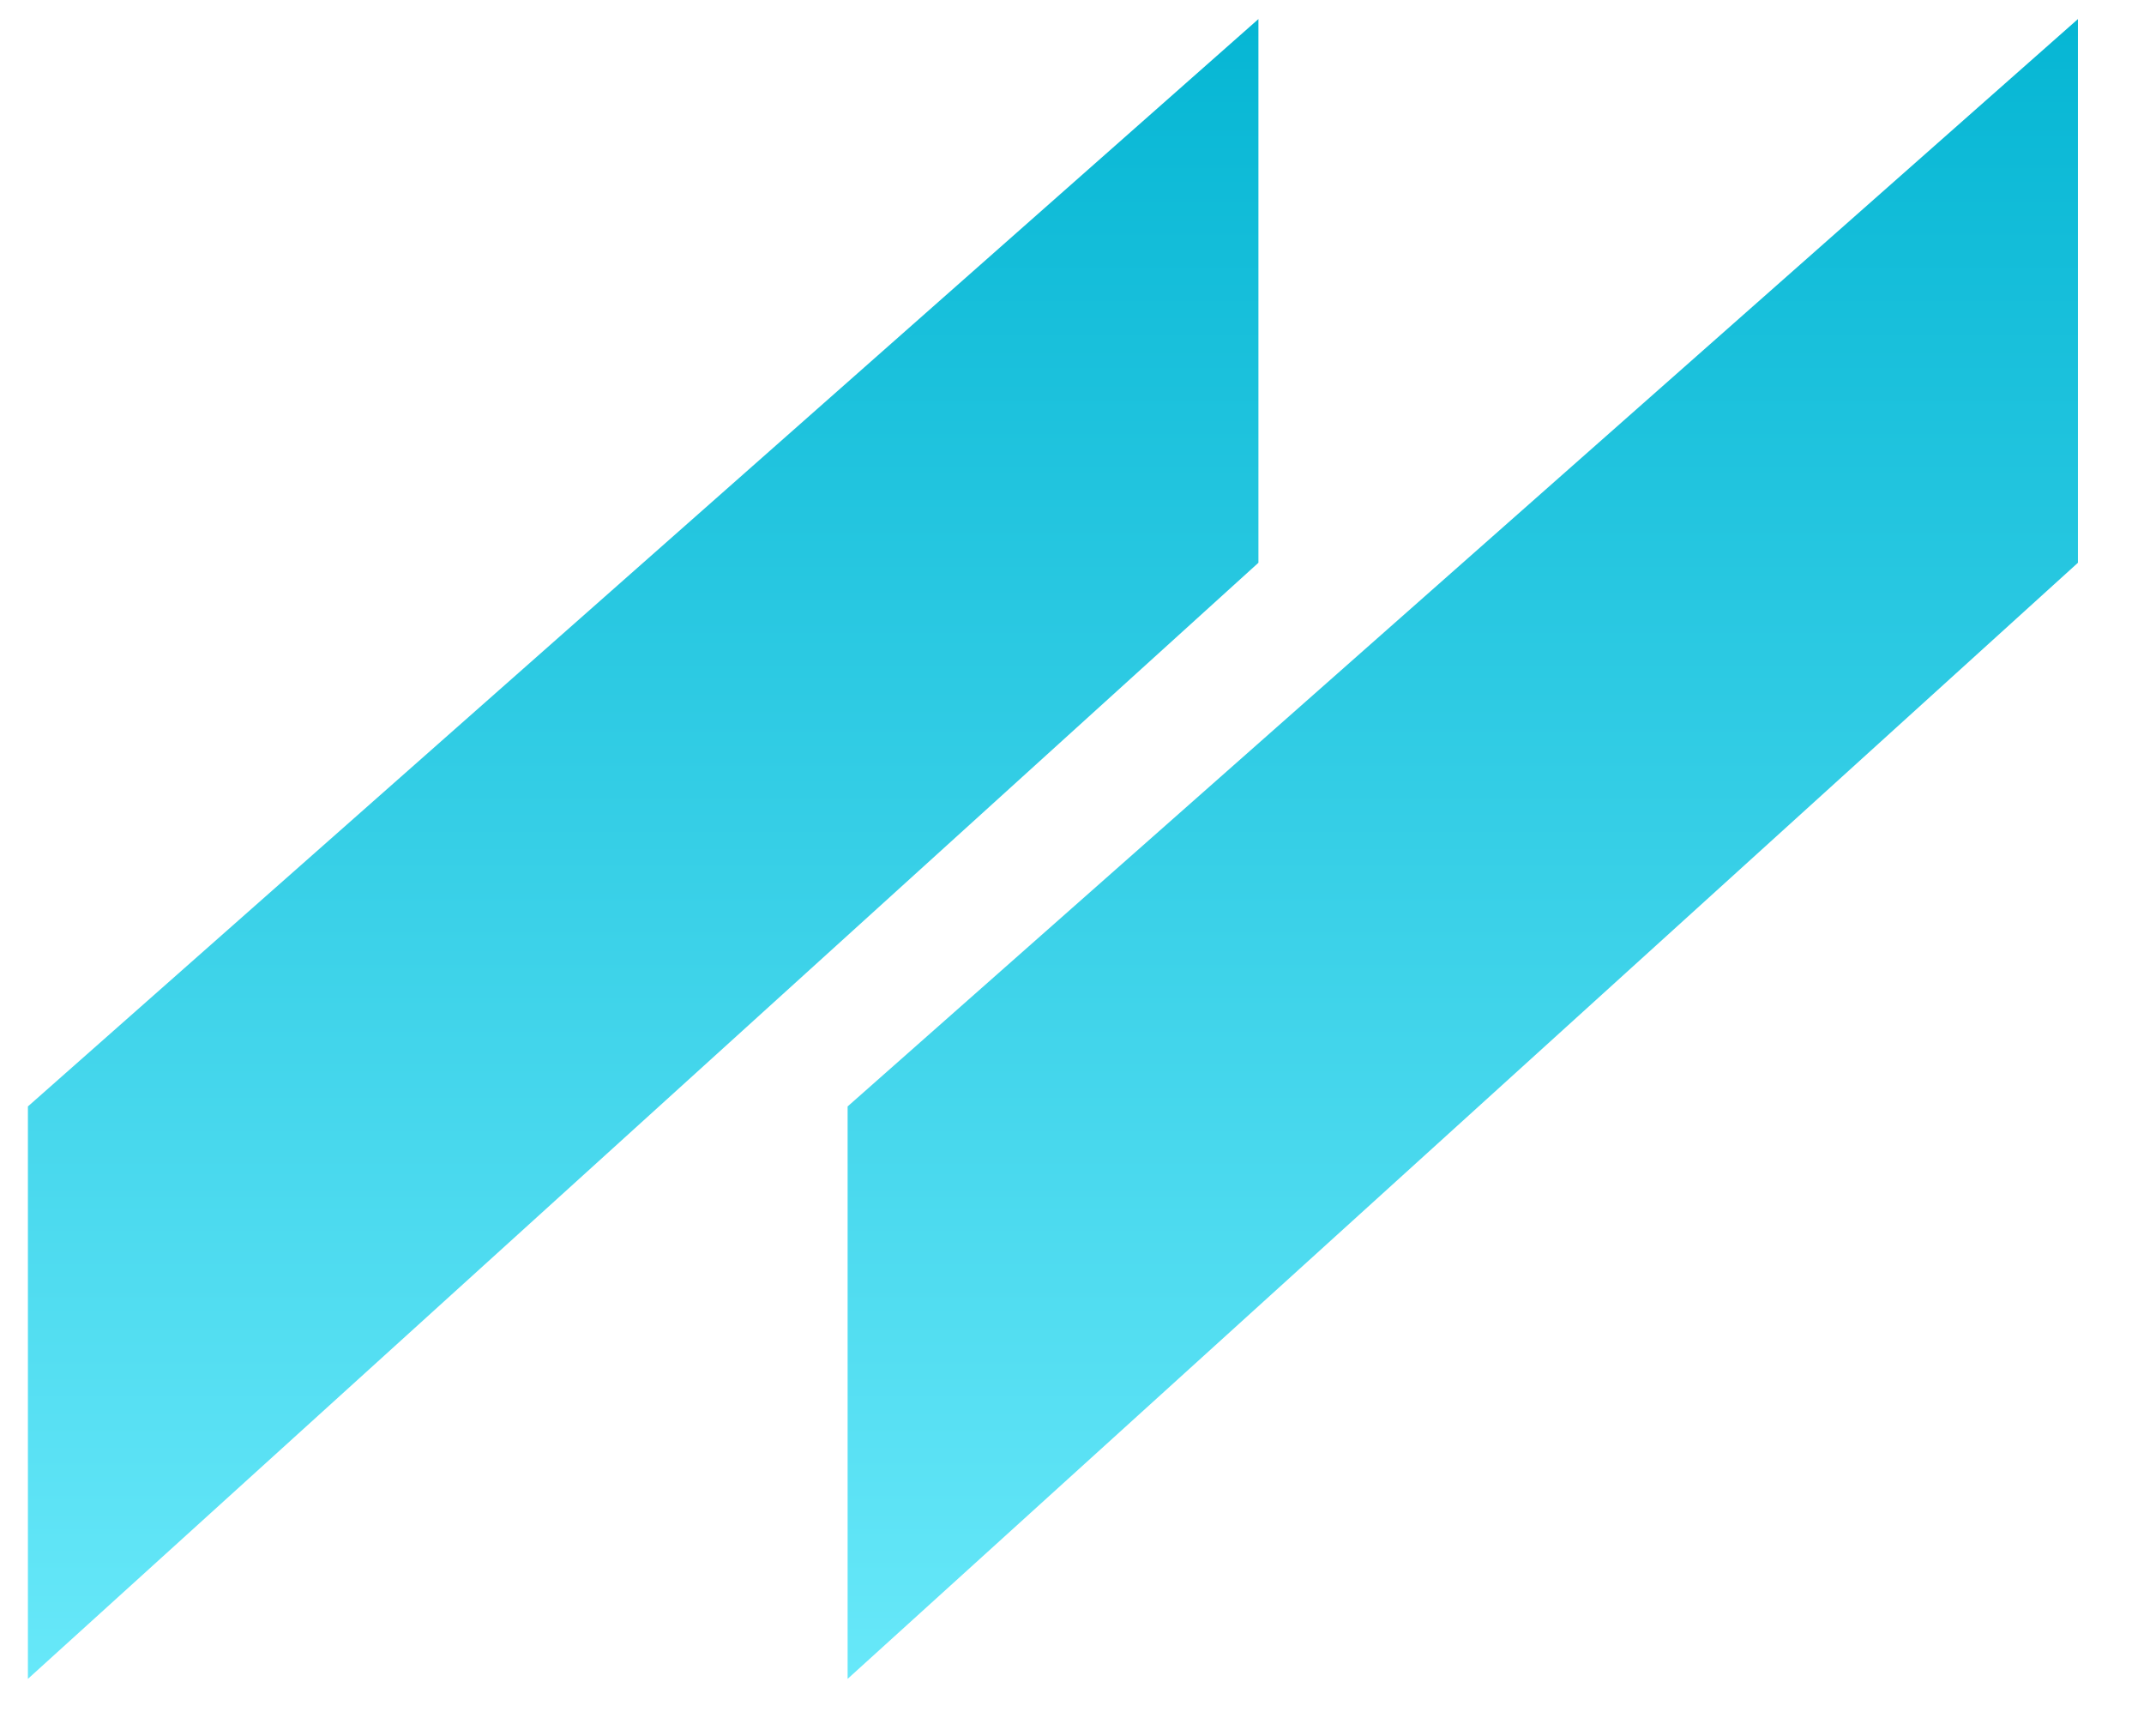
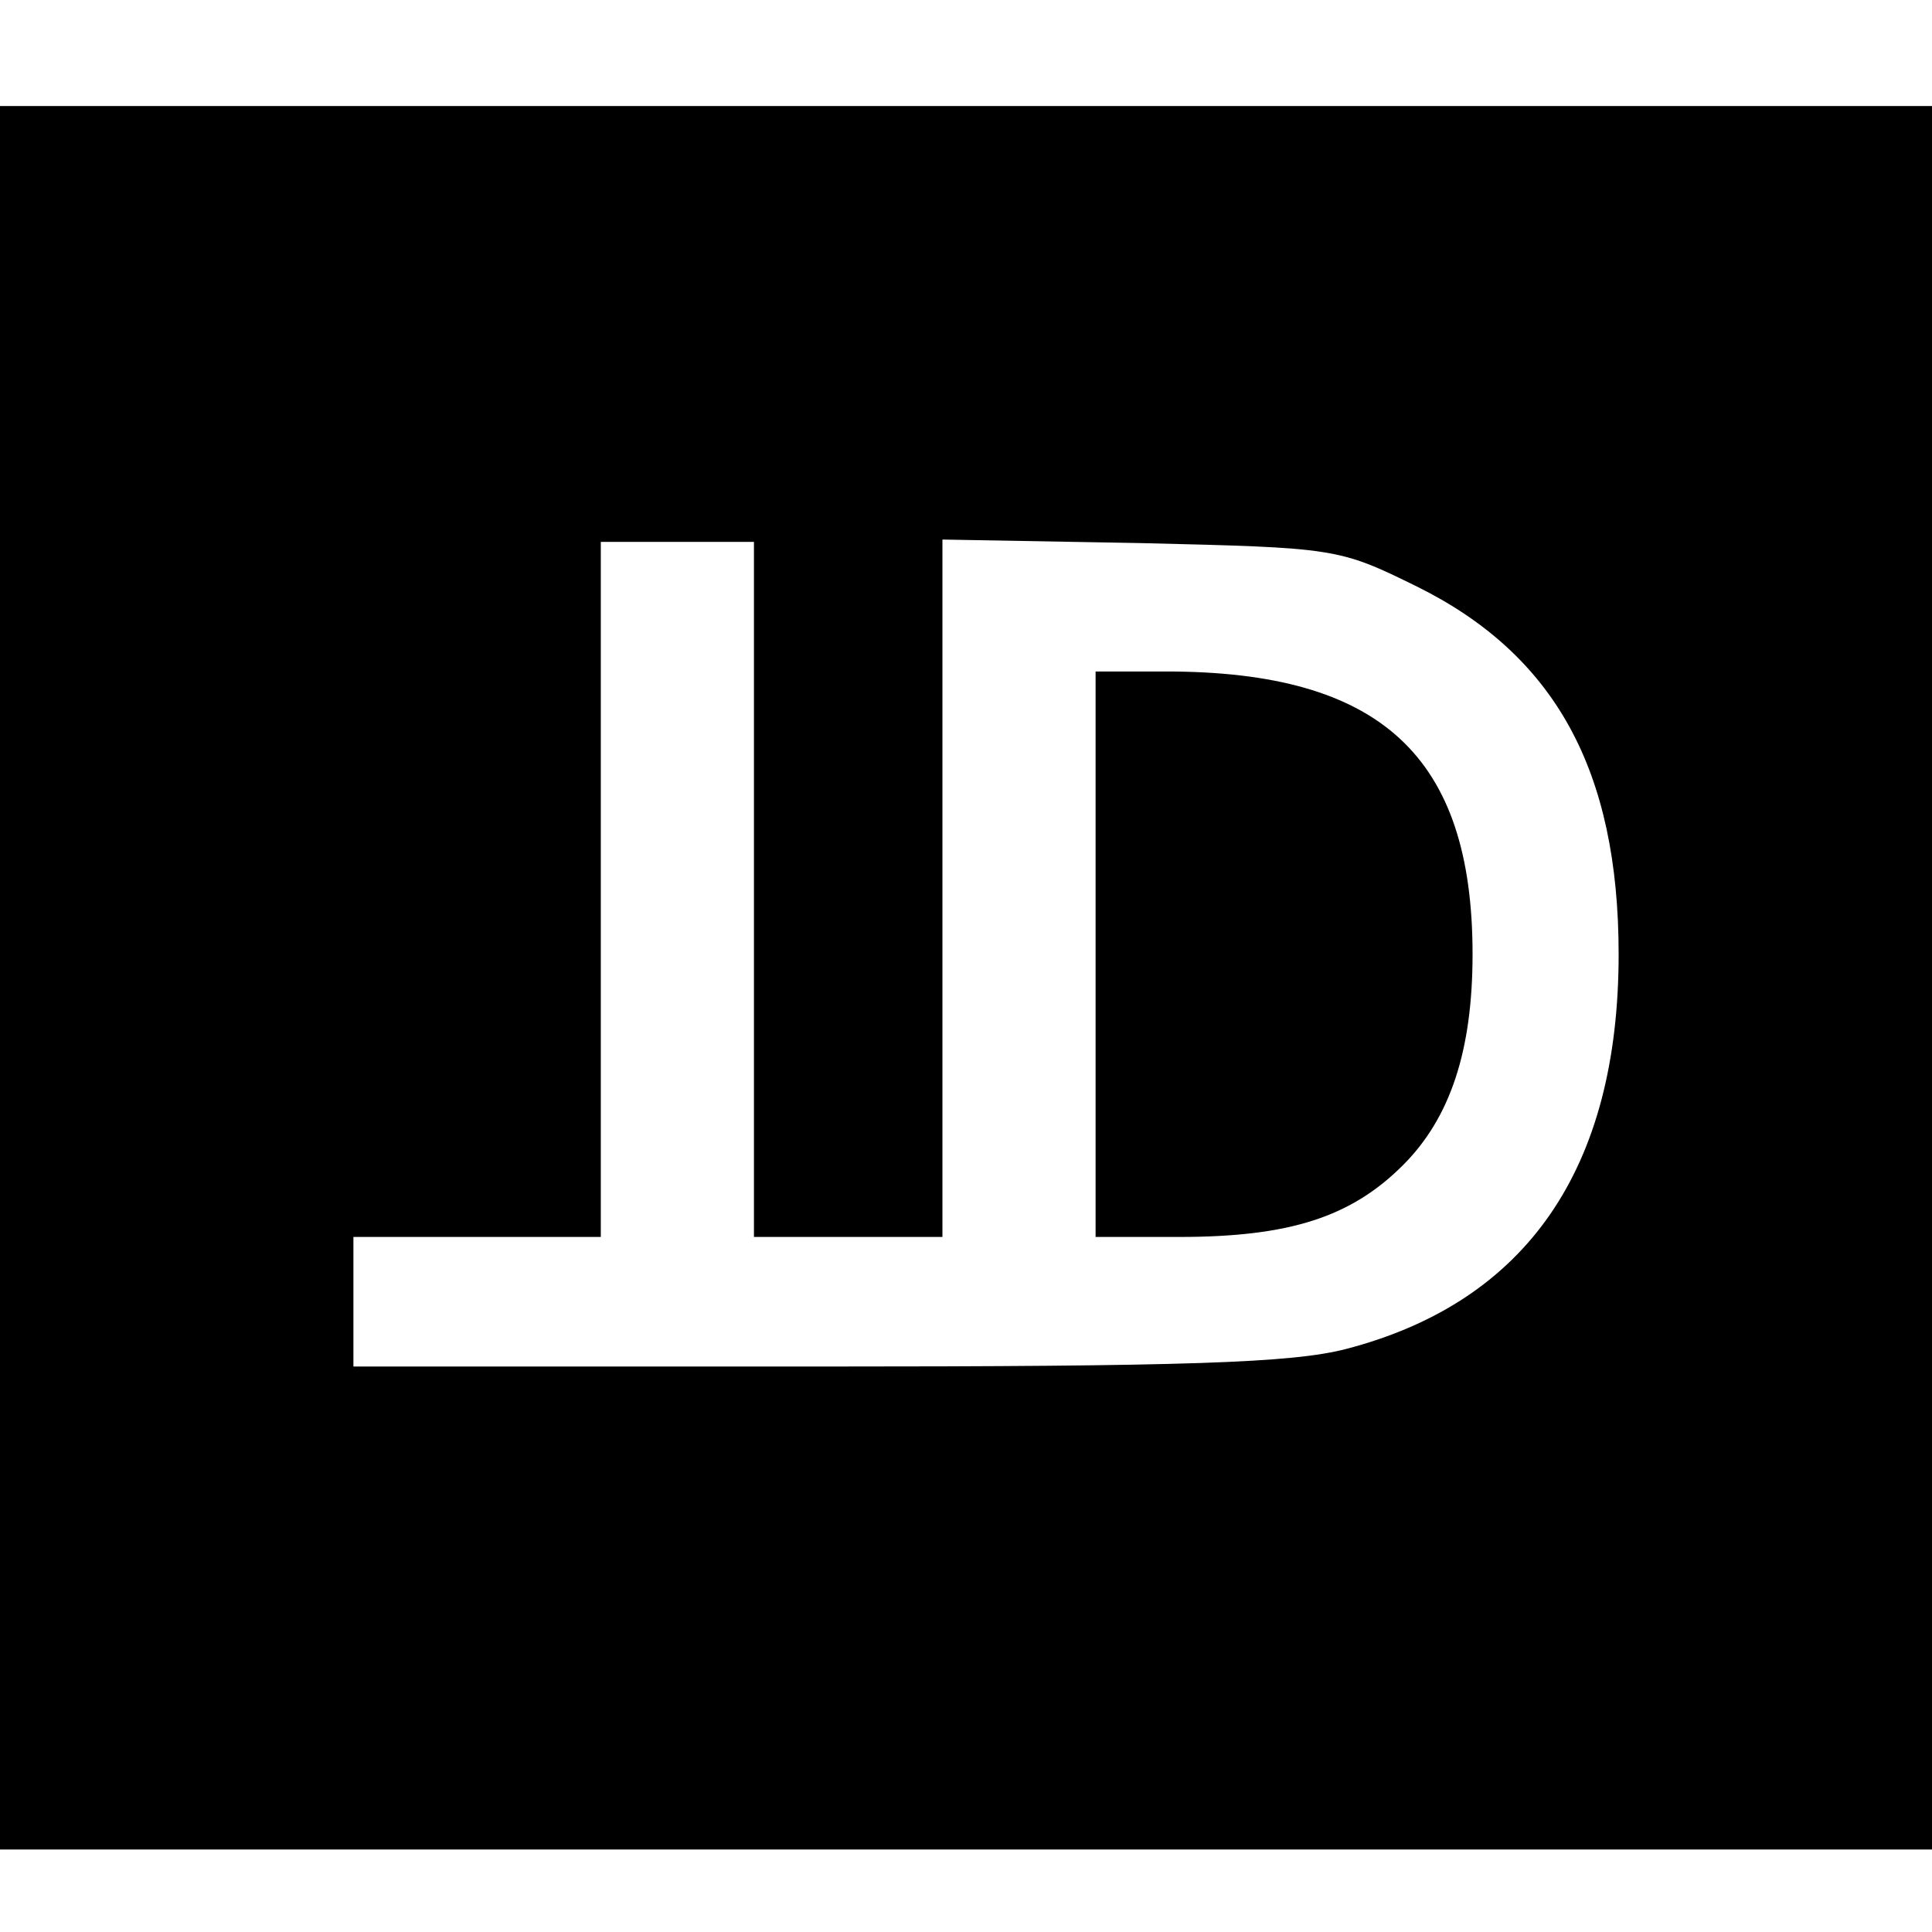
- <svg xmlns="http://www.w3.org/2000/svg" xmlns:xlink="http://www.w3.org/1999/xlink" version="1.1" preserveAspectRatio="xMidYMid meet" viewBox="344.564 330.278 111.737 91.218" width="53.87" height="43.61">
-   <defs>
-     <path d="M453.3 331.28L453.3 359.85L388.64 418.5L388.64 388.42L453.3 331.28Z" id="aFZf6T5ED" />
-     <linearGradient id="gradientb2ThqnP5Op" gradientUnits="userSpaceOnUse" x1="420.97" y1="331.28" x2="420.97" y2="418.5">
-       <stop style="stop-color: #06b6d4;stop-opacity: 1" offset="0%" />
-       <stop style="stop-color: #67e8f9;stop-opacity: 1" offset="100%" />
-     </linearGradient>
-     <path d="M410.23 331.28L410.23 359.85L345.56 418.5L345.56 388.42L410.23 331.28Z" id="a9fehgwfM" />
-     <linearGradient id="gradientk1wNV9Ostb" gradientUnits="userSpaceOnUse" x1="377.89" y1="331.28" x2="377.89" y2="418.5">
-       <stop style="stop-color: #06b6d4;stop-opacity: 1" offset="0%" />
-       <stop style="stop-color: #67e8f9;stop-opacity: 1" offset="100%" />
-     </linearGradient>
-   </defs>
-   <g>
-     <g>
-       <use xlink:href="#aFZf6T5ED" opacity="1" fill="url(#gradientb2ThqnP5Op)" />
-     </g>
-     <g>
-       <use xlink:href="#a9fehgwfM" opacity="1" fill="url(#gradientk1wNV9Ostb)" />
-     </g>
-   </g>
+ <svg xmlns="http://www.w3.org/2000/svg" version="1.0" viewBox="0 0 164 148" height="75" width="75" className="text-gray-900 transition-colors ease-in hover:text-primary-500 dark:text-white dark:hover:text-primary-500">
+   <g transform="translate(0,149) scale(0.1,-0.1)" fill="currentColor" stroke="none">
+     <path d="M0 740 l0 -740 820 0 820 0 0 740 0 740 -820 0 -820 0 0 -740z m640 75 l0 -295 80 0 80 0 0 296 0 296 168 -3 c166 -4 168 -4 235 -37 117 -58 171 -156 171 -312 0 -182 -78 -295 -231 -335 -46 -12 -135 -15 -450 -15 l-393 0 0 55 0 55 105 0 105 0 0 295 0 295 65 0 65 0 0 -295z" />
+     <path d="M930 760 l0 -240 71 0 c94 0 146 17 190 61 40 40 59 97 59 179 0 168 -78 240 -260 240 l-60 0 0 -240z" />{' '}
+               </g>
</svg>
